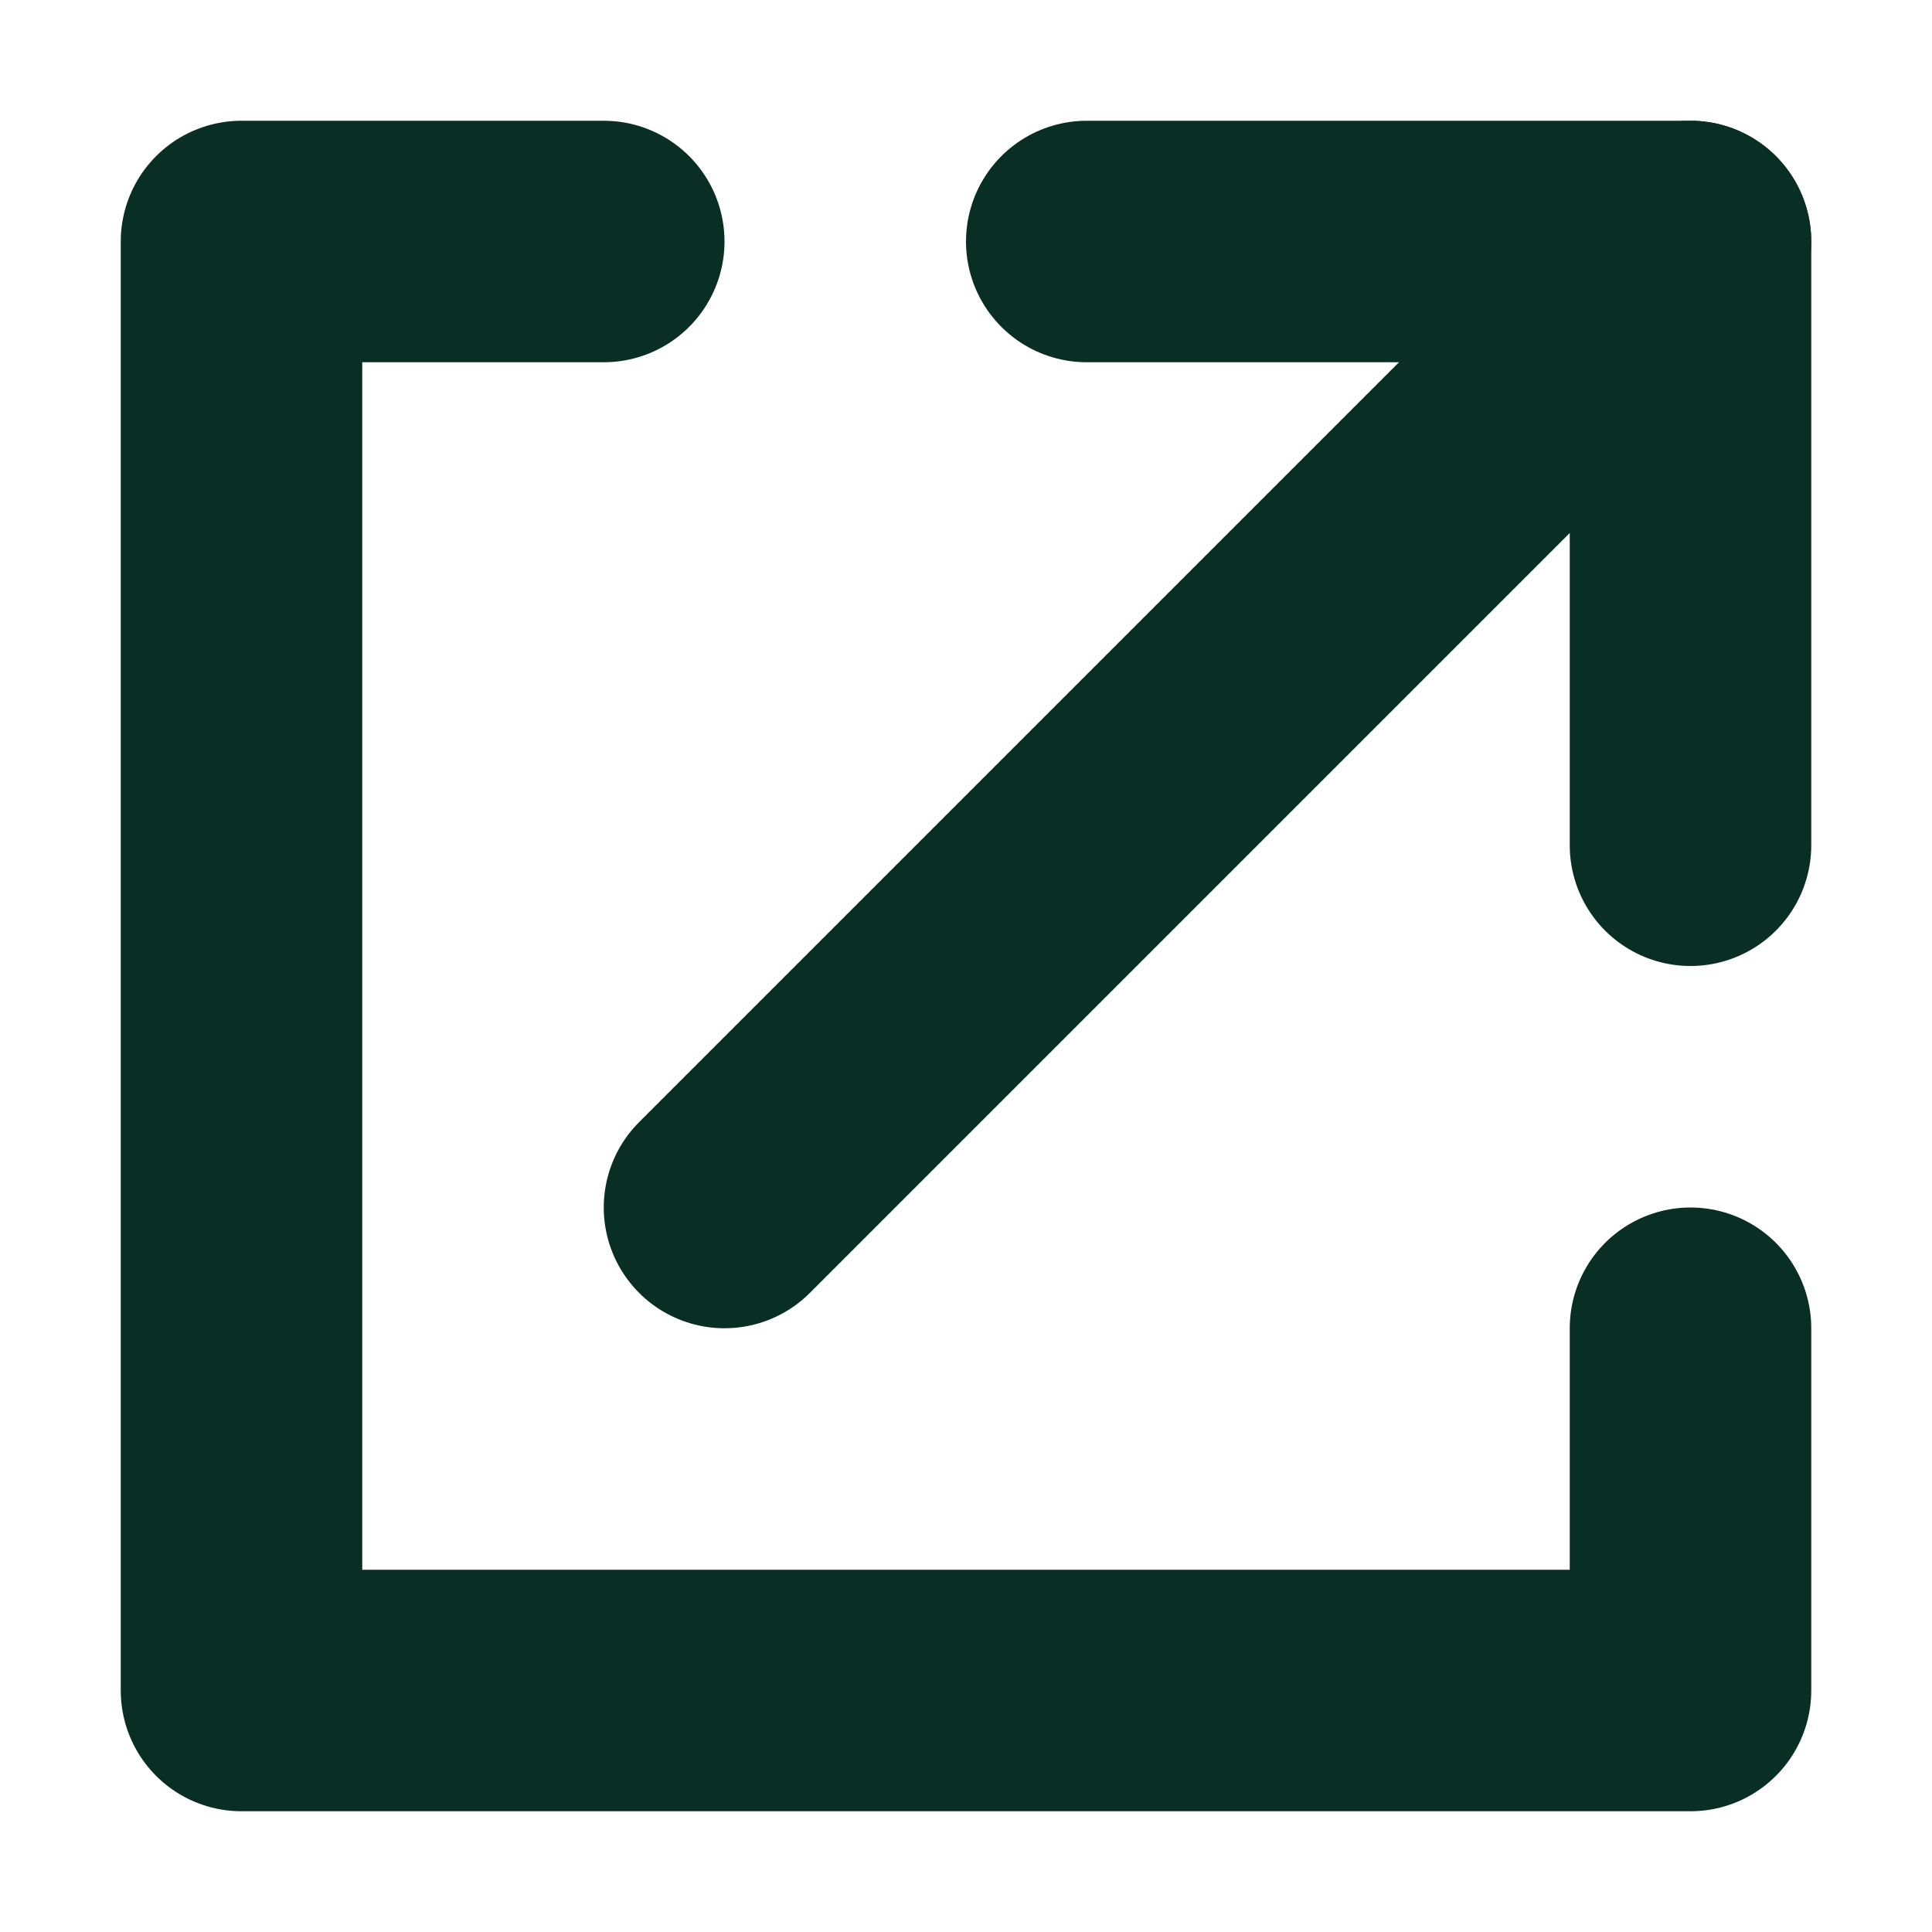
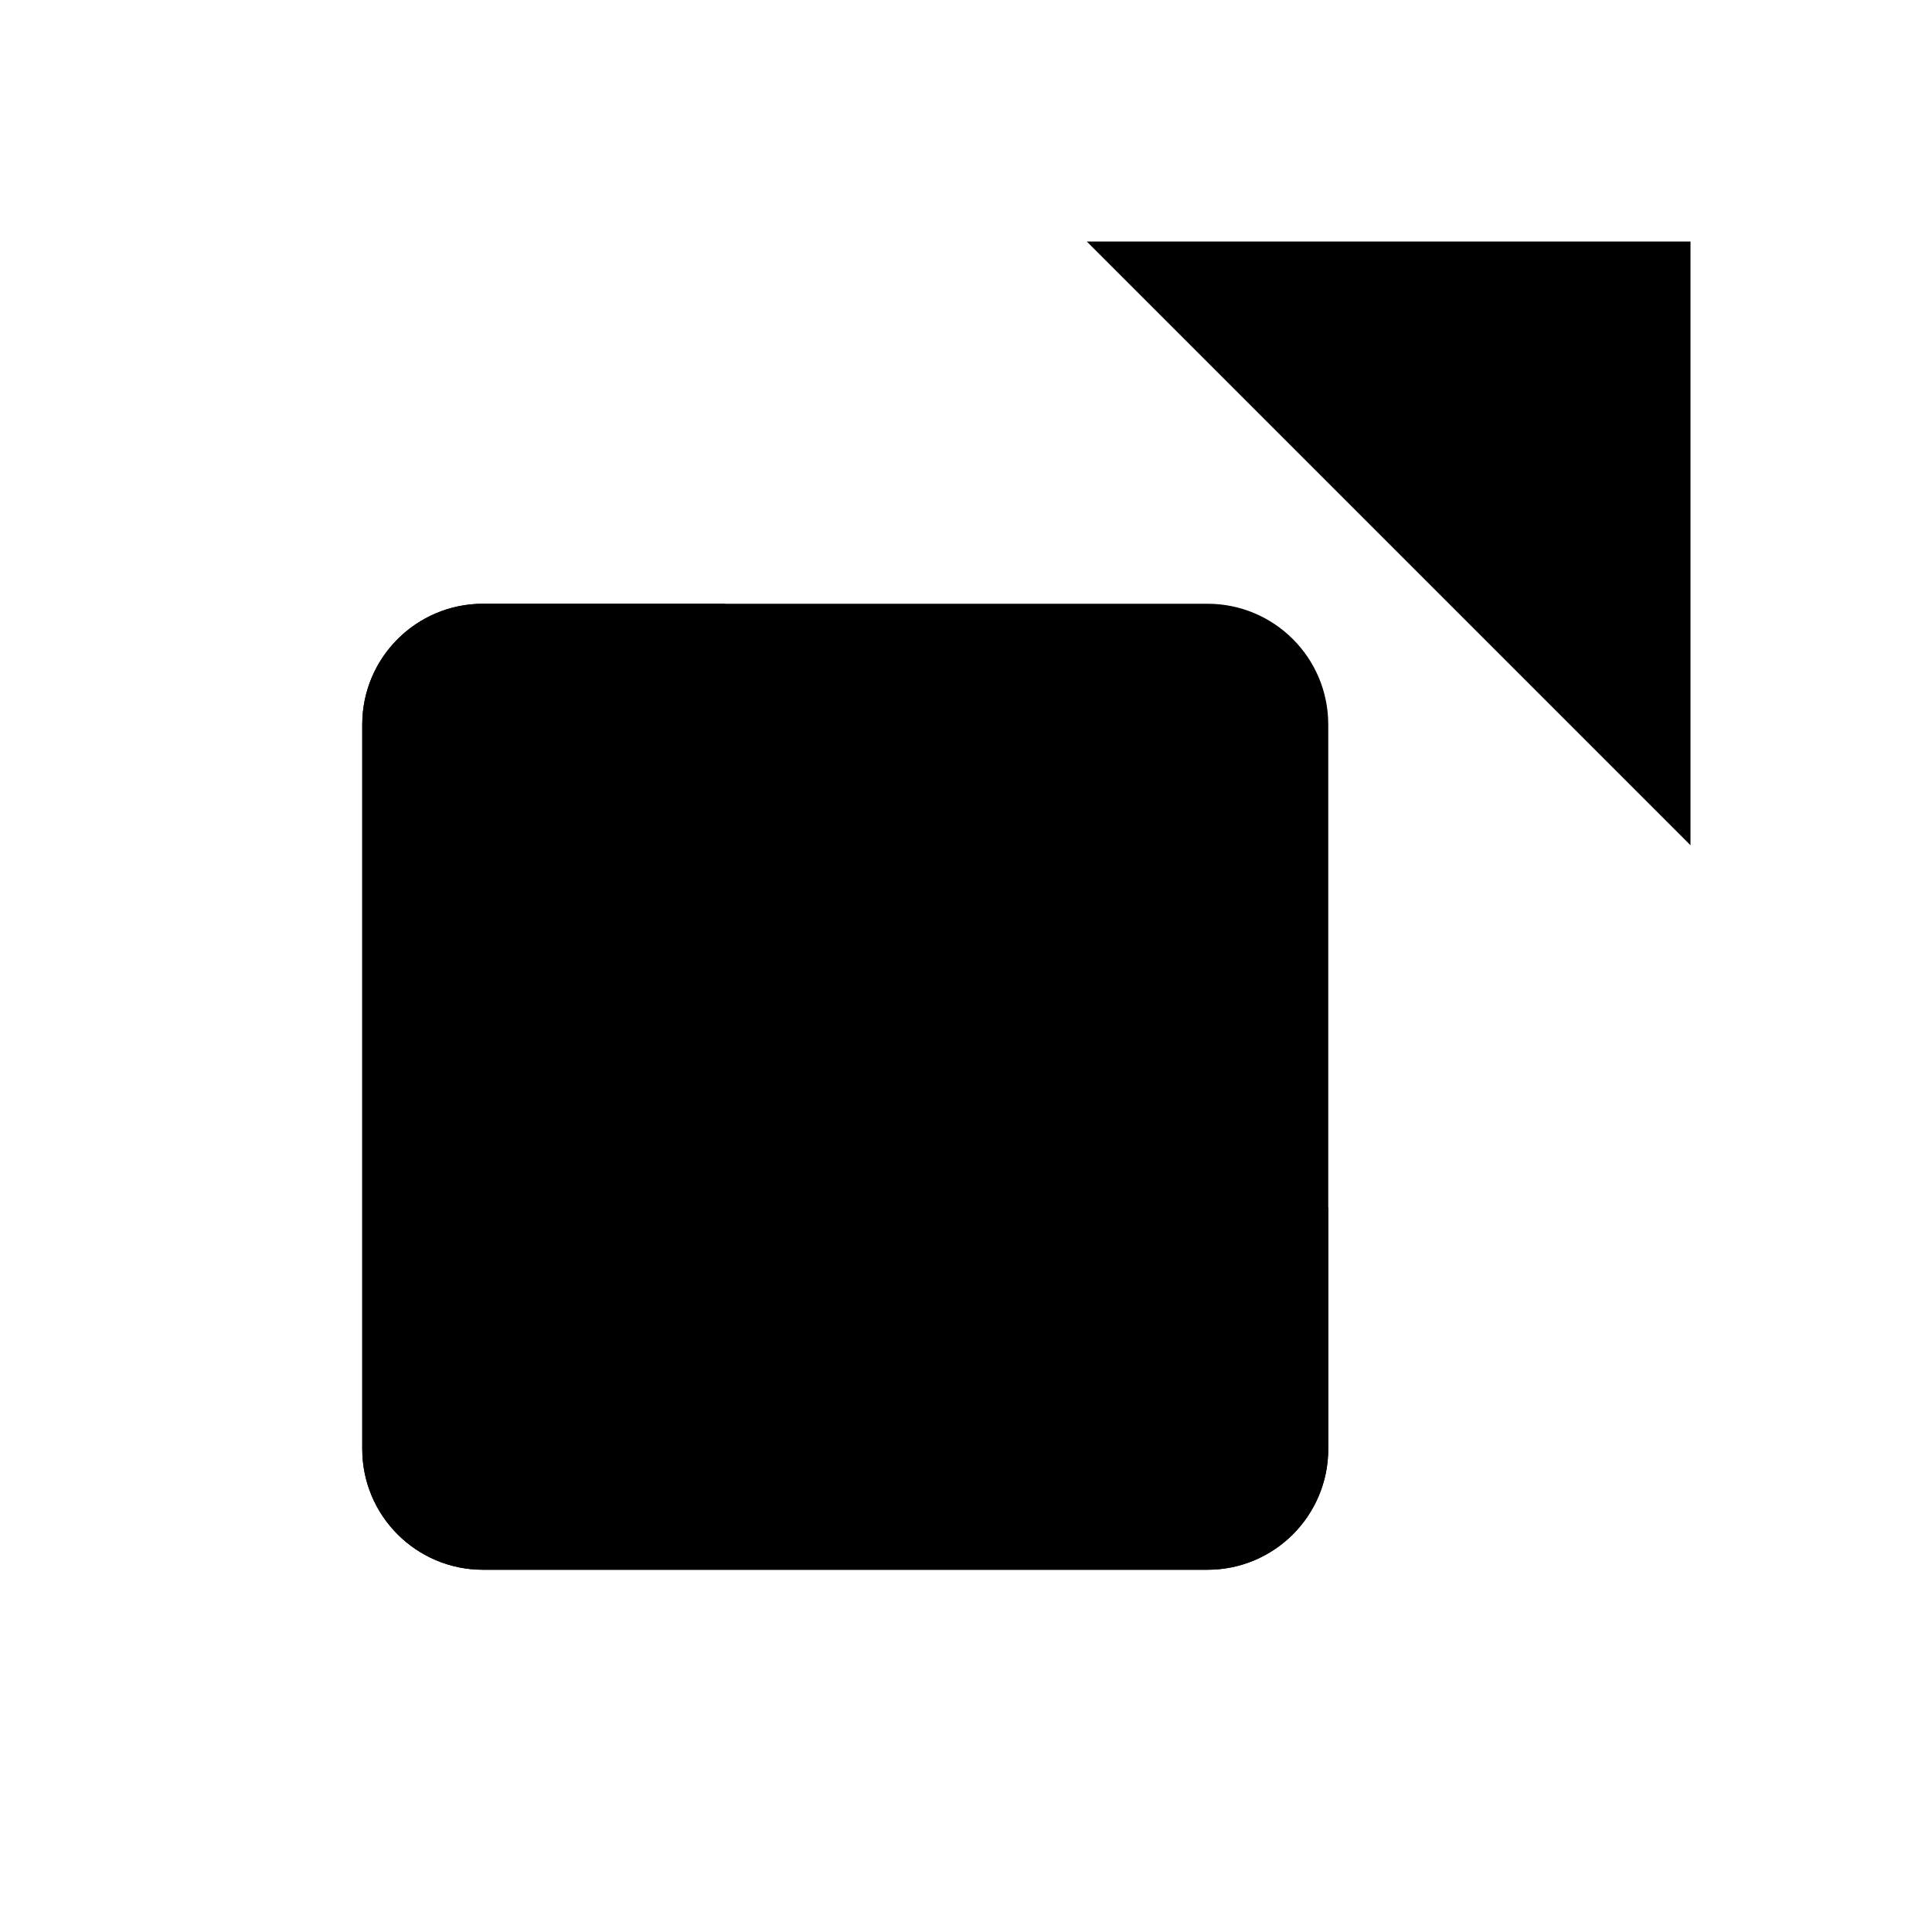
- <svg xmlns="http://www.w3.org/2000/svg" width="16" height="16" viewBox="0 0 16 16" fill="none">
-   <path d="M6 10L14 2" stroke="#092E24" stroke-width="2" stroke-miterlimit="10" stroke-linecap="round" stroke-linejoin="round" />
-   <path d="M9 2L14 2L14 7" stroke="#092E24" stroke-width="2" stroke-miterlimit="10" stroke-linecap="round" stroke-linejoin="round" />
-   <path d="M5 2H2V14H14V11" stroke="#092E24" stroke-width="2" stroke-miterlimit="10" stroke-linecap="round" stroke-linejoin="round" />
+ <svg viewBox="0 0 16 16">
+   <g class="external">
+     <rect width="8" height="8" x="3" y="5" class="fill-(--icon-fill)" rx="1" />
+     <path d="m7 9 7-7" class="fill-none stroke-current stroke-2 sl-r" />
+     <path d="M9 2h5v5" class="fill-none stroke-current stroke-2 sl-r" />
+     <path d="M6 5H4a1 1 0 0 0-1 1v6a1 1 0 0 0 1 1h6a1 1 0 0 0 1-1v-2" class="fill-none stroke-current stroke-2 sl-r" />
+   </g>
</svg>
